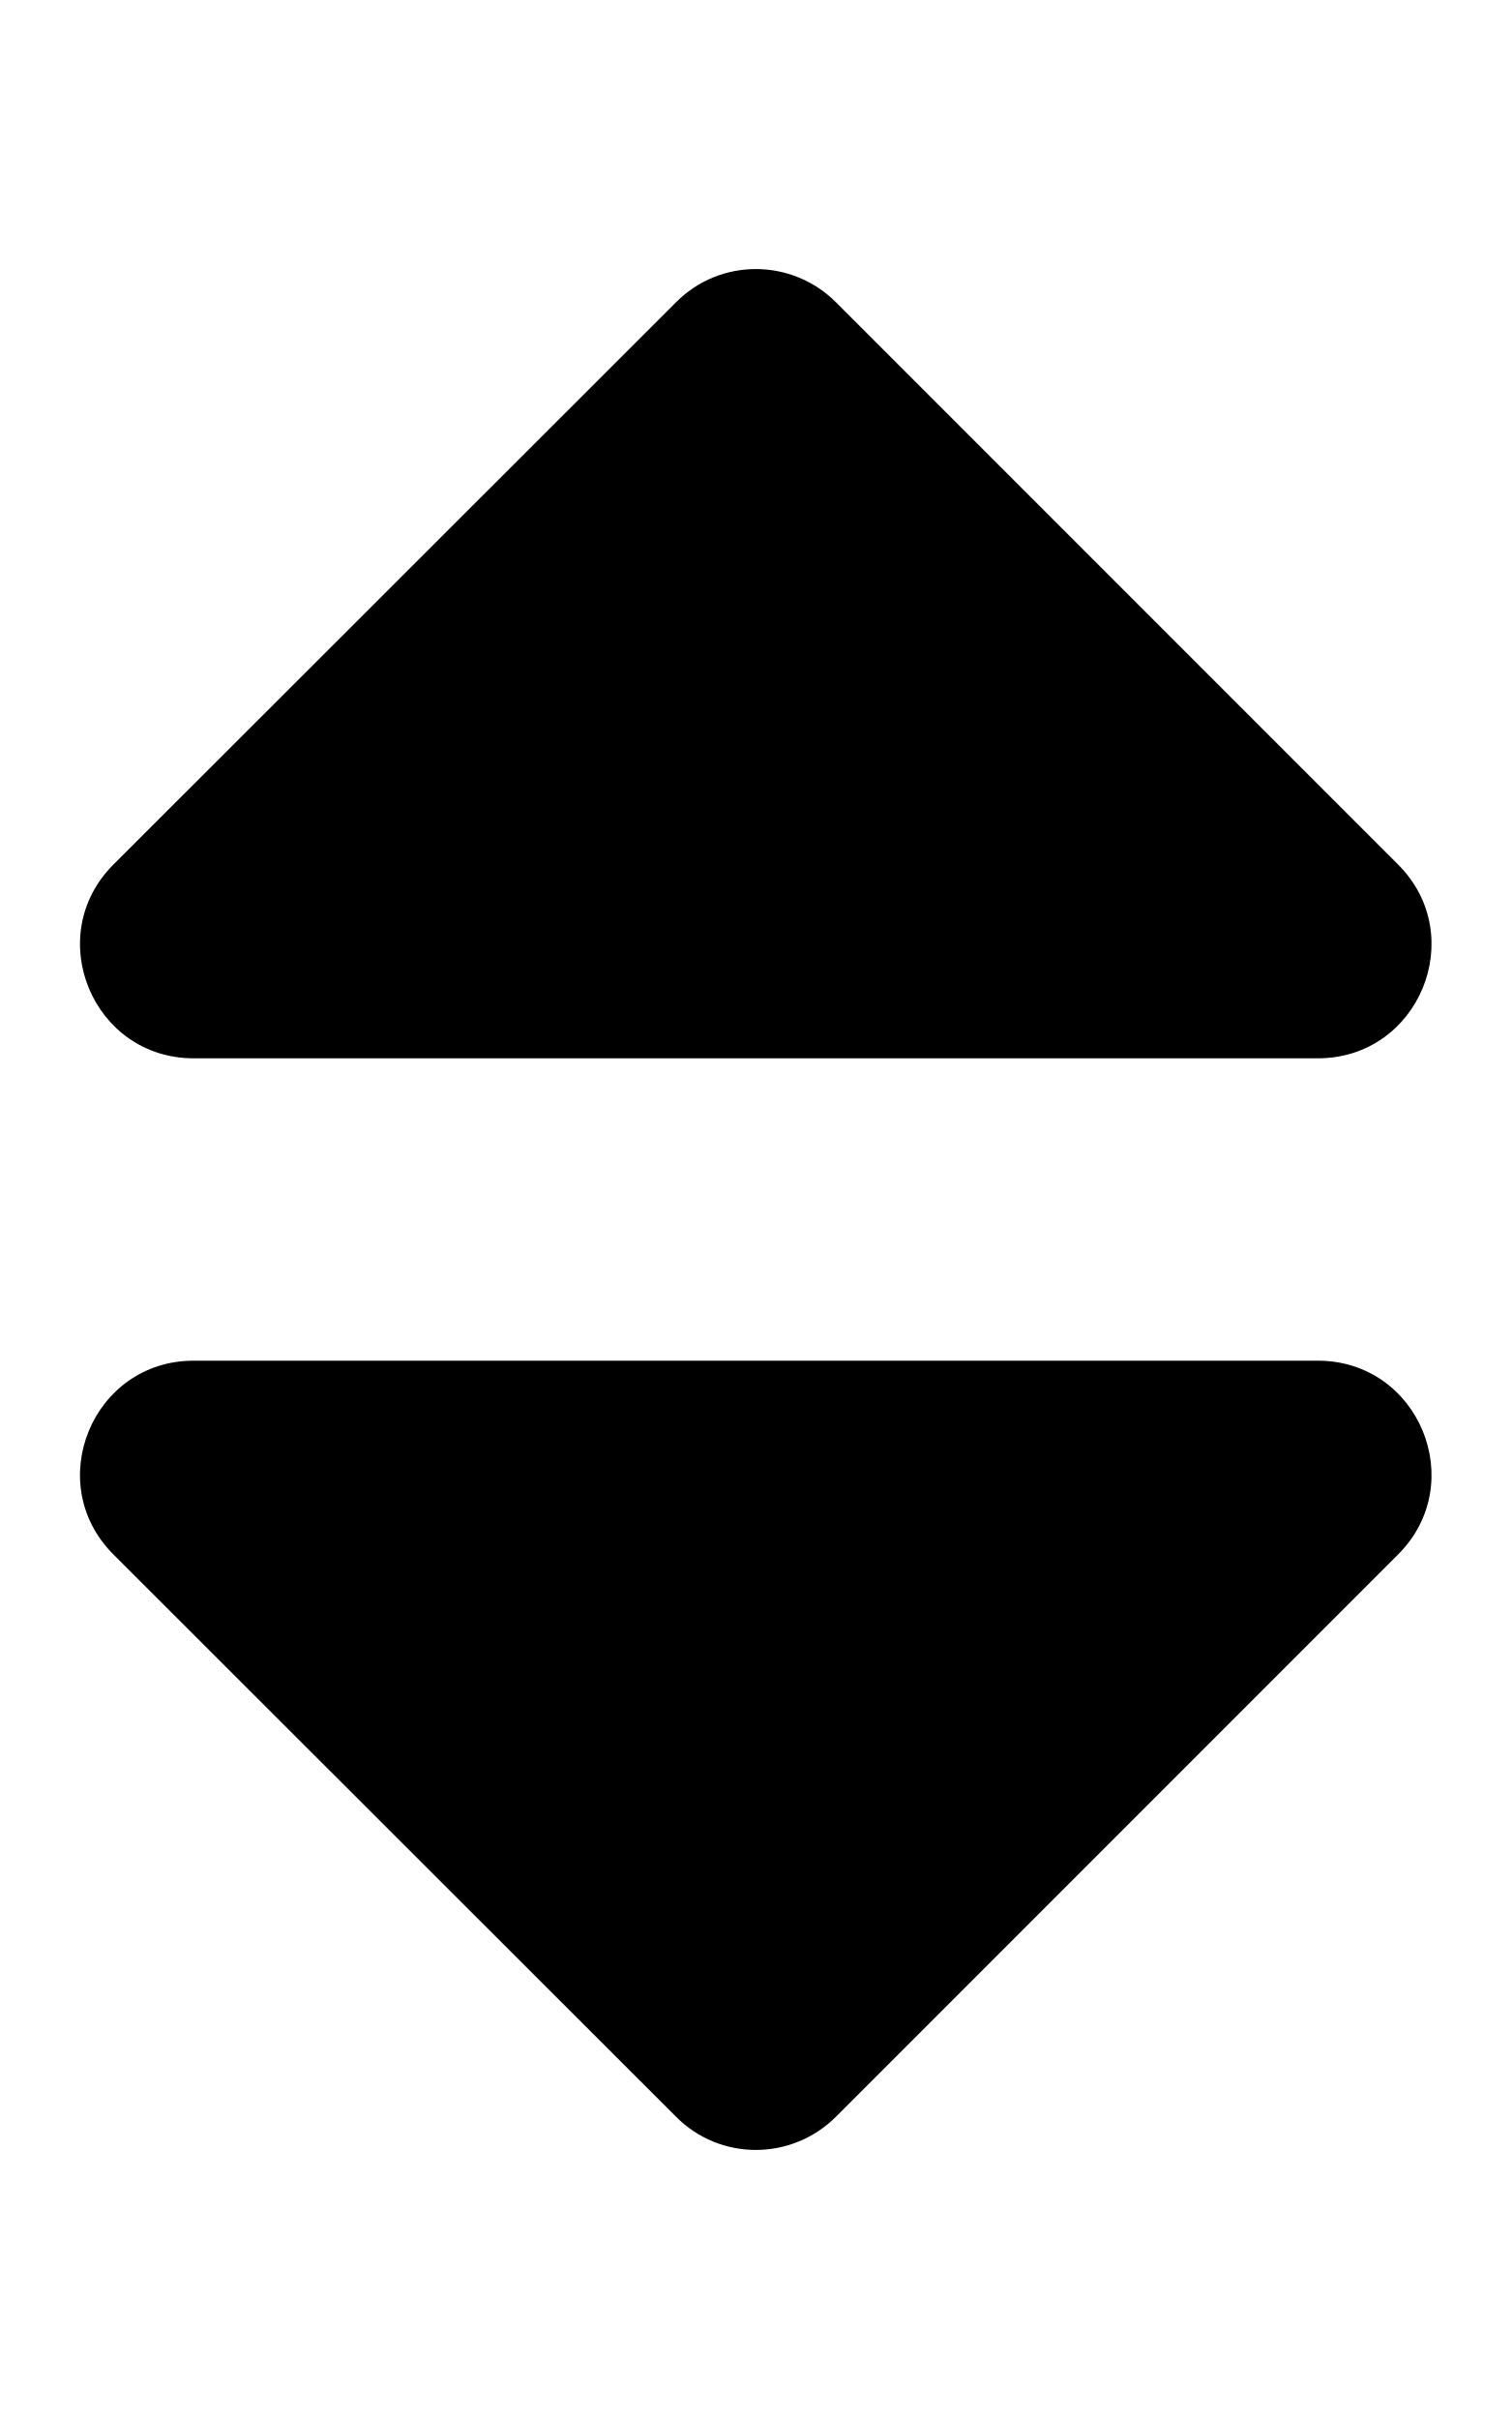
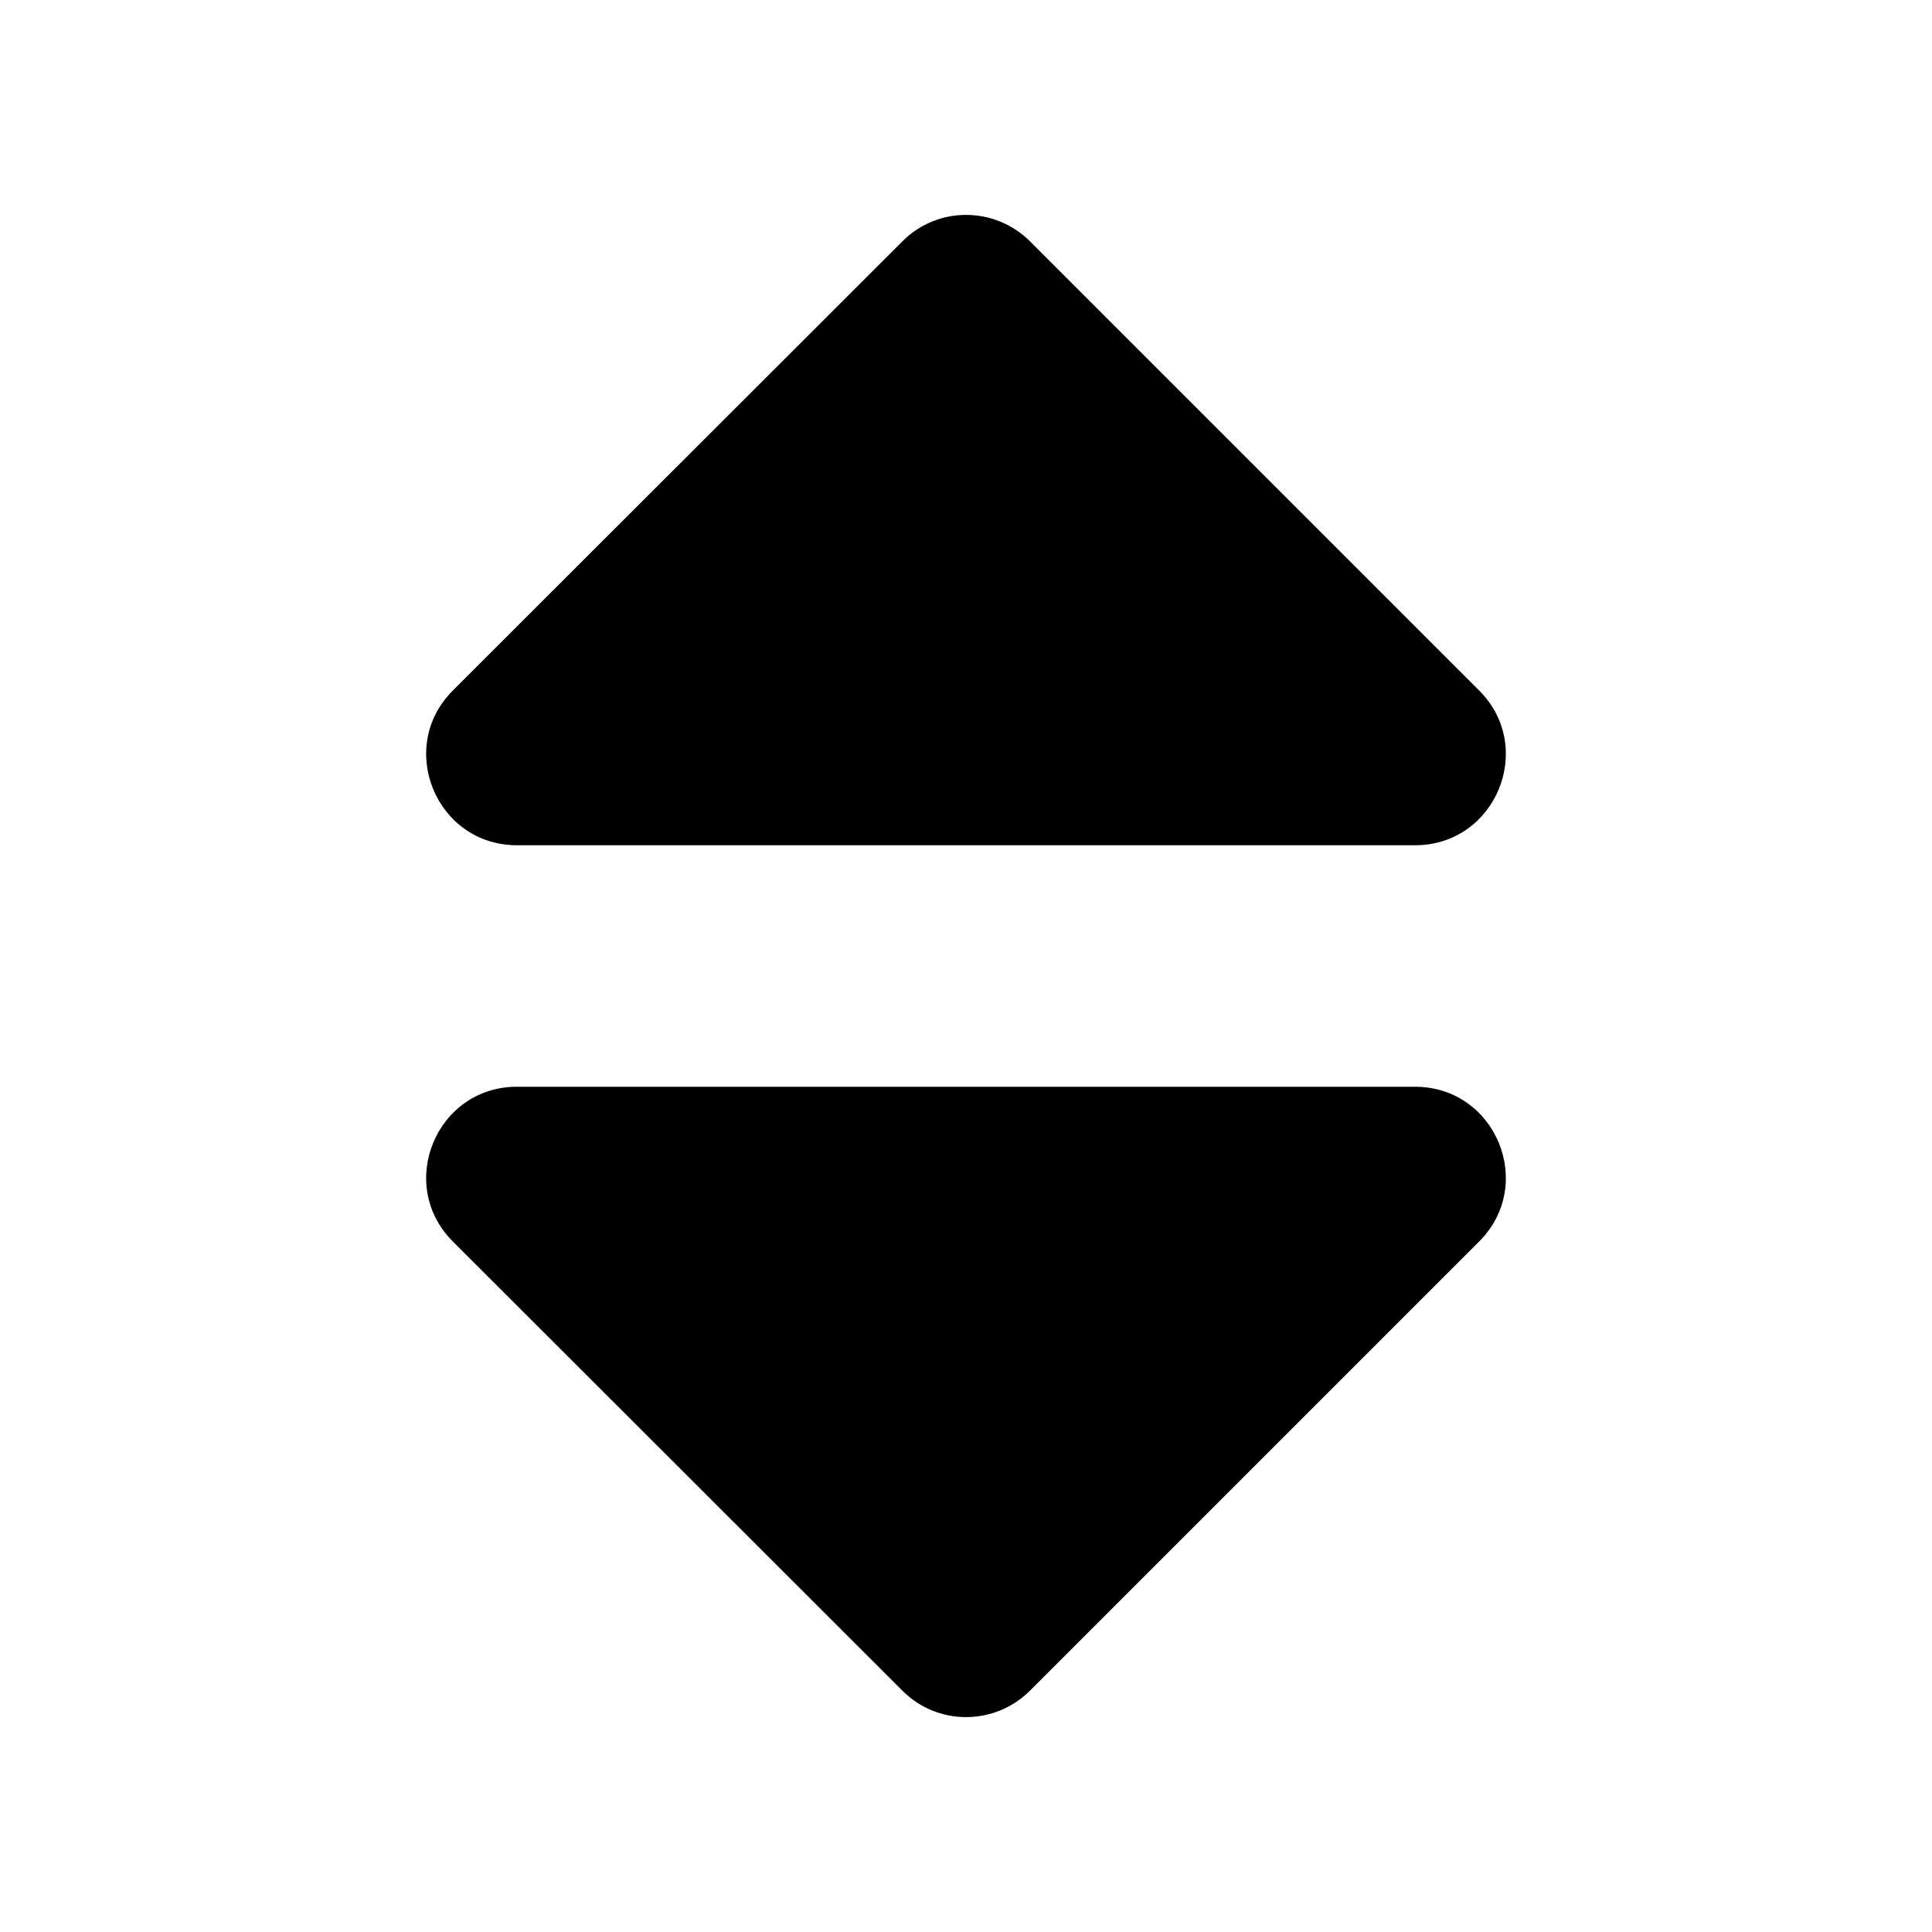
- <svg xmlns="http://www.w3.org/2000/svg" aria-hidden="true" focusable="false" data-prefix="fas" data-icon="sort" class="svg-inline--fa fa-sort fa-w-10" role="img" viewBox="0 0 320 512">
+ <svg xmlns="http://www.w3.org/2000/svg" width="20" height="20" aria-hidden="true" focusable="false" data-prefix="fas" data-icon="sort" class="svg-inline--fa fa-sort fa-w-10" role="img" viewBox="0 0 320 512">
  <path fill="currentColor" d="M41 288h238c21.4 0 32.1 25.9 17 41L177 448c-9.4 9.4-24.6 9.4-33.9 0L24 329c-15.1-15.1-4.4-41 17-41zm255-105L177 64c-9.4-9.4-24.6-9.4-33.9 0L24 183c-15.1 15.1-4.4 41 17 41h238c21.4 0 32.1-25.9 17-41z" />
</svg>
